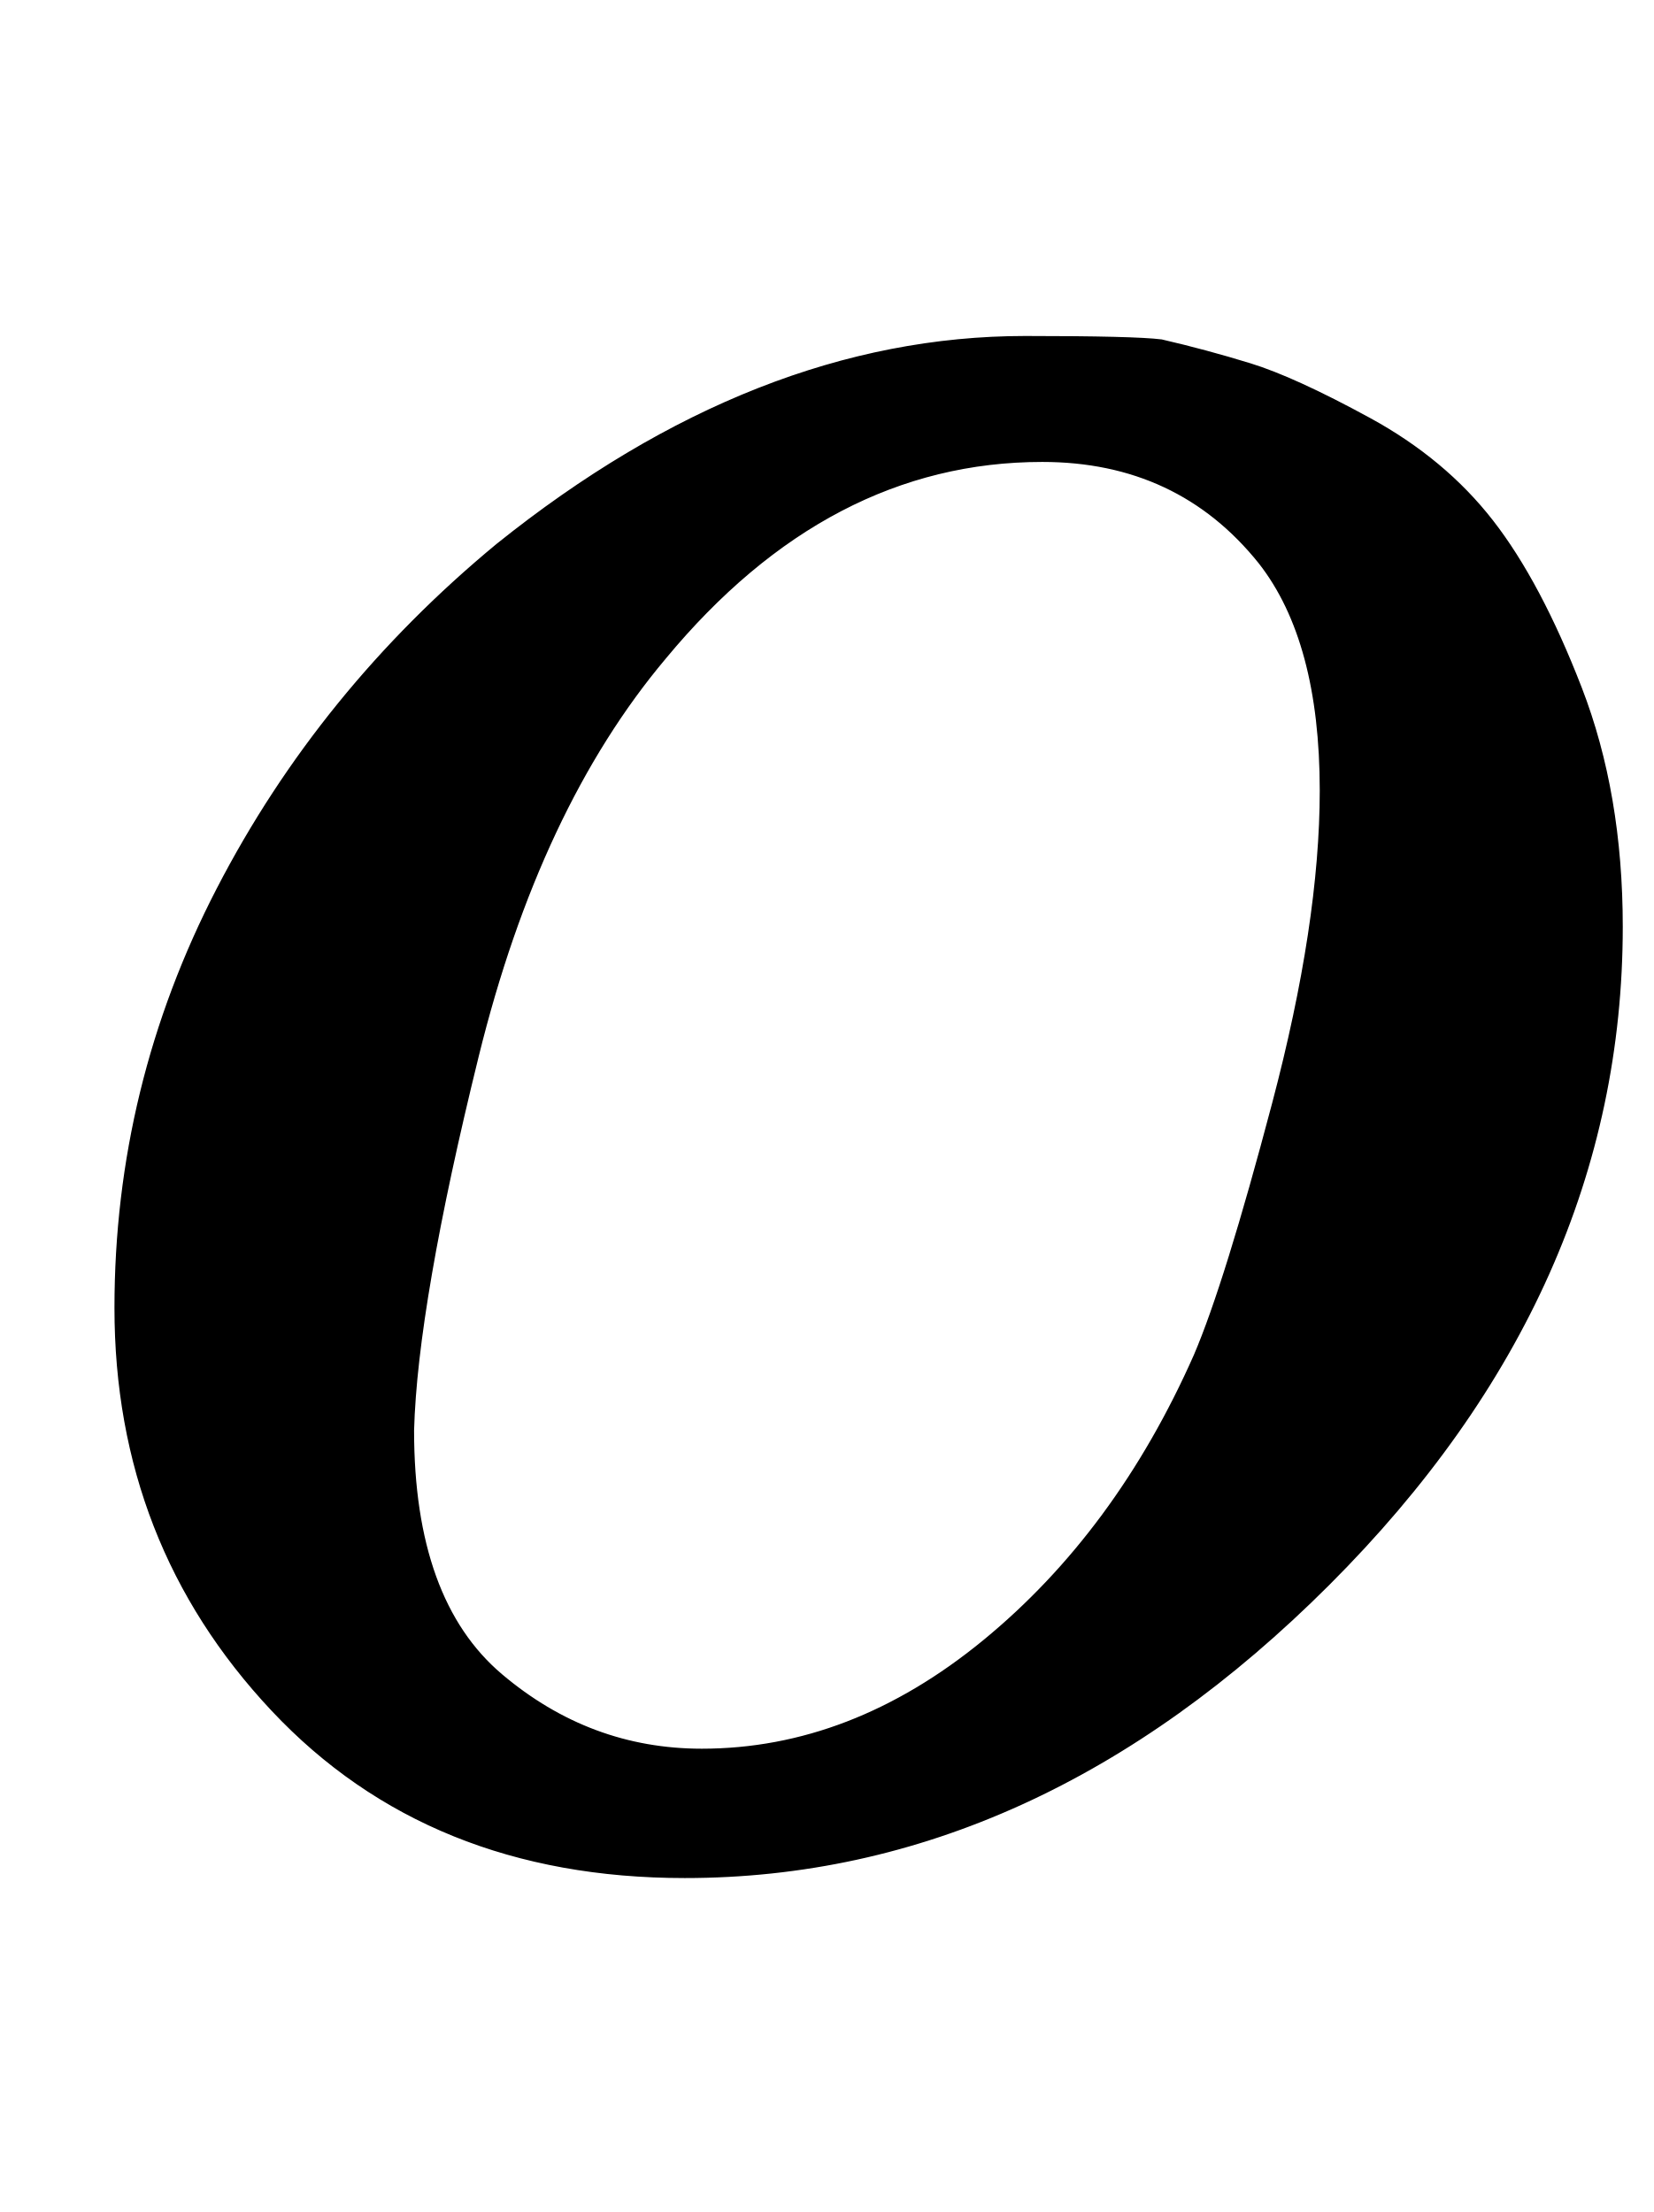
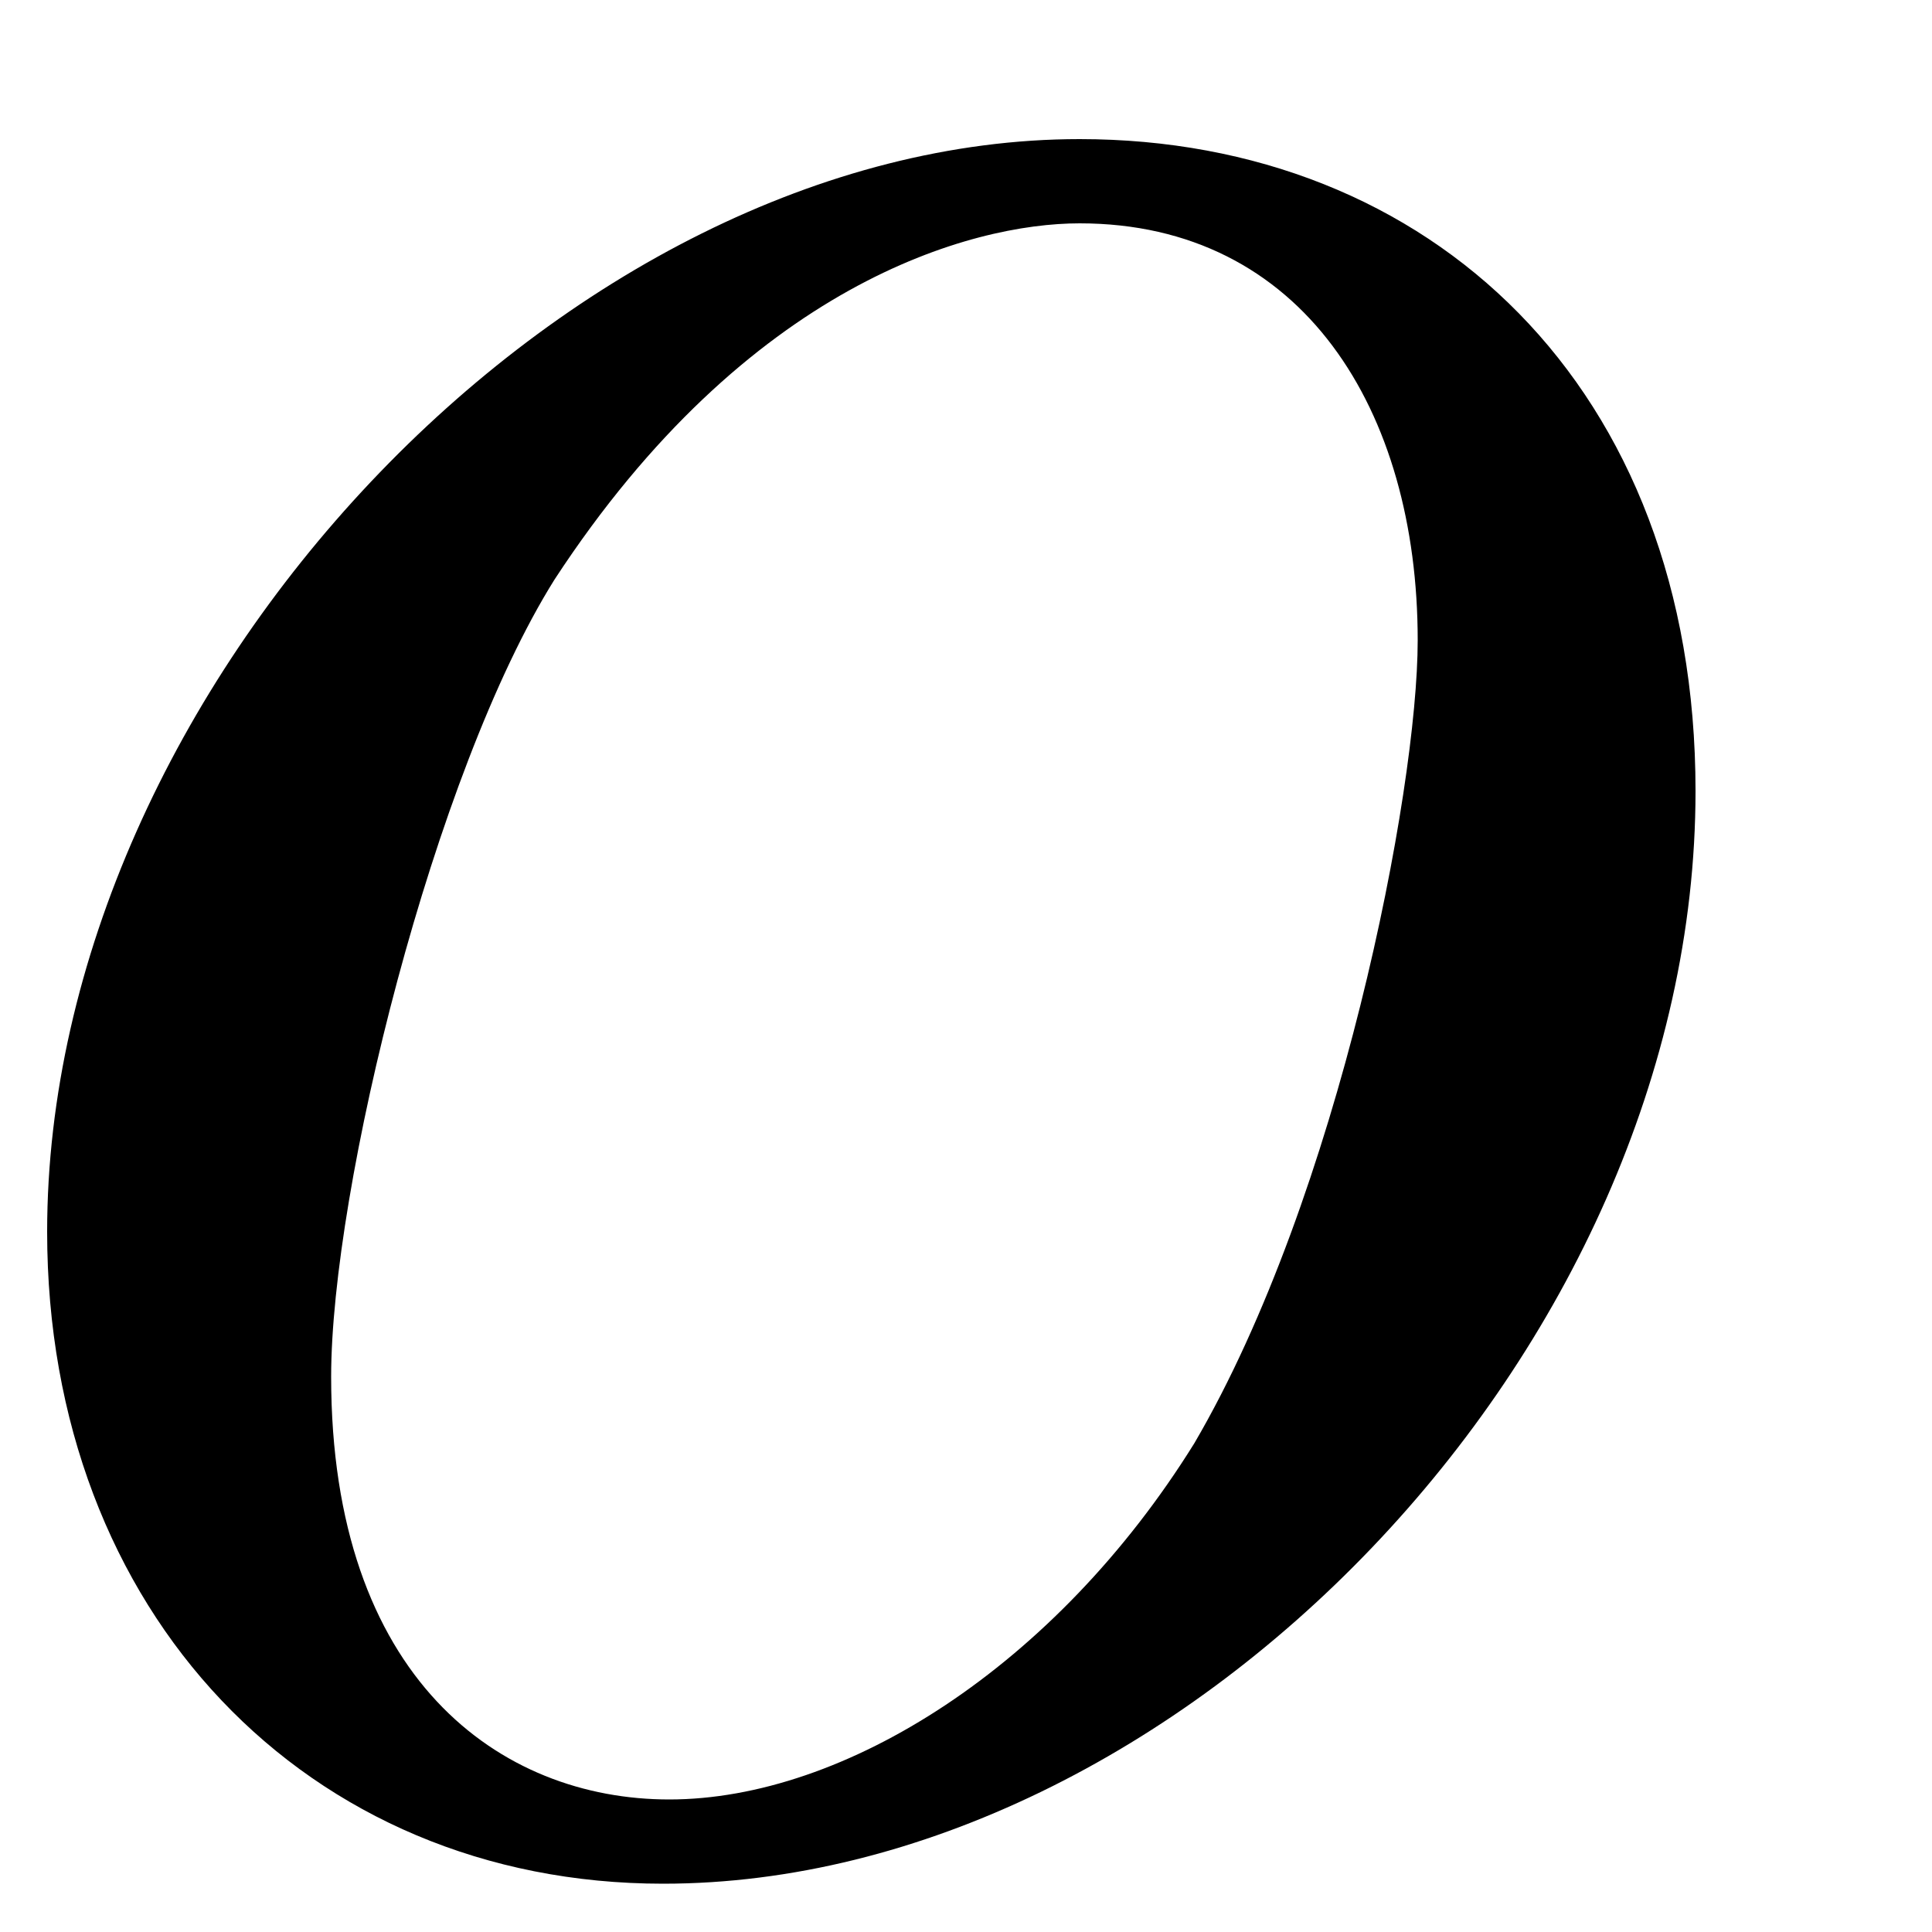
- <svg xmlns="http://www.w3.org/2000/svg" xmlns:xlink="http://www.w3.org/1999/xlink" width="1.128ex" height="1.509ex" style="vertical-align: -0.255ex;" viewBox="0 -540.2 485.5 649.8" role="img" focusable="false" aria-hidden="true">
-   <defs id="MathJax_SVG_glyphs">
-     <path stroke-width="1" id="MJMATHI-78" d="M52 289Q59 331 106 386T222 442Q257 442 286 424T329 379Q371 442 430 442Q467 442 494 420T522 361Q522 332 508 314T481 292T458 288Q439 288 427 299T415 328Q415 374 465 391Q454 404 425 404Q412 404 406 402Q368 386 350 336Q290 115 290 78Q290 50 306 38T341 26Q378 26 414 59T463 140Q466 150 469 151T485 153H489Q504 153 504 145Q504 144 502 134Q486 77 440 33T333 -11Q263 -11 227 52Q186 -10 133 -10H127Q78 -10 57 16T35 71Q35 103 54 123T99 143Q142 143 142 101Q142 81 130 66T107 46T94 41L91 40Q91 39 97 36T113 29T132 26Q168 26 194 71Q203 87 217 139T245 247T261 313Q266 340 266 352Q266 380 251 392T217 404Q177 404 142 372T93 290Q91 281 88 280T72 278H58Q52 284 52 289Z" />
-     <path stroke-width="1" id="MJMAIN-3D" d="M56 347Q56 360 70 367H707Q722 359 722 347Q722 336 708 328L390 327H72Q56 332 56 347ZM56 153Q56 168 72 173H708Q722 163 722 153Q722 140 707 133H70Q56 140 56 153Z" />
-     <path stroke-width="1" id="MJMAIN-73" d="M295 316Q295 356 268 385T190 414Q154 414 128 401Q98 382 98 349Q97 344 98 336T114 312T157 287Q175 282 201 278T245 269T277 256Q294 248 310 236T342 195T359 133Q359 71 321 31T198 -10H190Q138 -10 94 26L86 19L77 10Q71 4 65 -1L54 -11H46H42Q39 -11 33 -5V74V132Q33 153 35 157T45 162H54Q66 162 70 158T75 146T82 119T101 77Q136 26 198 26Q295 26 295 104Q295 133 277 151Q257 175 194 187T111 210Q75 227 54 256T33 318Q33 357 50 384T93 424T143 442T187 447H198Q238 447 268 432L283 424L292 431Q302 440 314 448H322H326Q329 448 335 442V310L329 304H301Q295 310 295 316Z" />
-     <path stroke-width="1" id="MJMAIN-69" d="M69 609Q69 637 87 653T131 669Q154 667 171 652T188 609Q188 579 171 564T129 549Q104 549 87 564T69 609ZM247 0Q232 3 143 3Q132 3 106 3T56 1L34 0H26V46H42Q70 46 91 49Q100 53 102 60T104 102V205V293Q104 345 102 359T88 378Q74 385 41 385H30V408Q30 431 32 431L42 432Q52 433 70 434T106 436Q123 437 142 438T171 441T182 442H185V62Q190 52 197 50T232 46H255V0H247Z" />
-     <path stroke-width="1" id="MJMAIN-6E" d="M41 46H55Q94 46 102 60V68Q102 77 102 91T102 122T103 161T103 203Q103 234 103 269T102 328V351Q99 370 88 376T43 385H25V408Q25 431 27 431L37 432Q47 433 65 434T102 436Q119 437 138 438T167 441T178 442H181V402Q181 364 182 364T187 369T199 384T218 402T247 421T285 437Q305 442 336 442Q450 438 463 329Q464 322 464 190V104Q464 66 466 59T477 49Q498 46 526 46H542V0H534L510 1Q487 2 460 2T422 3Q319 3 310 0H302V46H318Q379 46 379 62Q380 64 380 200Q379 335 378 343Q372 371 358 385T334 402T308 404Q263 404 229 370Q202 343 195 315T187 232V168V108Q187 78 188 68T191 55T200 49Q221 46 249 46H265V0H257L234 1Q210 2 183 2T145 3Q42 3 33 0H25V46H41Z" />
-     <path stroke-width="1" id="MJMATHI-3C0" d="M132 -11Q98 -11 98 22V33L111 61Q186 219 220 334L228 358H196Q158 358 142 355T103 336Q92 329 81 318T62 297T53 285Q51 284 38 284Q19 284 19 294Q19 300 38 329T93 391T164 429Q171 431 389 431Q549 431 553 430Q573 423 573 402Q573 371 541 360Q535 358 472 358H408L405 341Q393 269 393 222Q393 170 402 129T421 65T431 37Q431 20 417 5T381 -10Q370 -10 363 -7T347 17T331 77Q330 86 330 121Q330 170 339 226T357 318T367 358H269L268 354Q268 351 249 275T206 114T175 17Q164 -11 132 -11Z" />
-     <path stroke-width="1" id="MJMAIN-5C" d="M56 731Q56 740 62 745T75 750Q85 750 92 740Q96 733 270 255T444 -231Q444 -239 438 -244T424 -250Q414 -250 407 -240Q404 -236 230 242T56 731Z" />
-     <path stroke-width="1" id="MJMAIN-65" d="M28 218Q28 273 48 318T98 391T163 433T229 448Q282 448 320 430T378 380T406 316T415 245Q415 238 408 231H126V216Q126 68 226 36Q246 30 270 30Q312 30 342 62Q359 79 369 104L379 128Q382 131 395 131H398Q415 131 415 121Q415 117 412 108Q393 53 349 21T250 -11Q155 -11 92 58T28 218ZM333 275Q322 403 238 411H236Q228 411 220 410T195 402T166 381T143 340T127 274V267H333V275Z" />
-     <path stroke-width="1" id="MJMAIN-71" d="M33 218Q33 308 95 374T236 441H246Q330 441 381 372L387 364Q388 364 404 403L420 442H457V156Q457 -132 458 -134Q462 -142 470 -145Q491 -148 519 -148H535V-194H527L504 -193Q480 -192 453 -192T415 -191Q312 -191 303 -194H295V-148H311Q339 -148 360 -145Q369 -141 371 -135T373 -106V-41V49Q313 -11 236 -11Q154 -11 94 53T33 218ZM376 300Q346 389 278 401Q275 401 269 401T261 402Q211 400 171 350T131 214Q131 137 165 82T253 27Q296 27 328 54T376 118V300Z" />
-     <path stroke-width="1" id="MJMAIN-2260" d="M166 -215T159 -215T147 -212T141 -204T139 -197Q139 -190 144 -183L306 133H70Q56 140 56 153Q56 168 72 173H327L406 327H72Q56 332 56 347Q56 360 70 367H426Q597 702 602 707Q605 716 618 716Q625 716 630 712T636 703T638 696Q638 692 471 367H707Q722 359 722 347Q722 336 708 328L451 327L371 173H708Q722 163 722 153Q722 140 707 133H351Q175 -210 170 -212Q166 -215 159 -215Z" />
-     <path stroke-width="1" id="MJMAIN-2265" d="M83 616Q83 624 89 630T99 636Q107 636 253 568T543 431T687 361Q694 356 694 346T687 331Q685 329 395 192L107 56H101Q83 58 83 76Q83 77 83 79Q82 86 98 95Q117 105 248 167Q326 204 378 228L626 346L360 472Q291 505 200 548Q112 589 98 597T83 616ZM84 -118Q84 -108 99 -98H678Q694 -104 694 -118Q694 -130 679 -138H98Q84 -131 84 -118Z" />
-     <path stroke-width="1" id="MJMAIN-2264" d="M674 636Q682 636 688 630T694 615T687 601Q686 600 417 472L151 346L399 228Q687 92 691 87Q694 81 694 76Q694 58 676 56H670L382 192Q92 329 90 331Q83 336 83 348Q84 359 96 365Q104 369 382 500T665 634Q669 636 674 636ZM84 -118Q84 -108 99 -98H678Q694 -104 694 -118Q694 -130 679 -138H98Q84 -131 84 -118Z" />
-     <path stroke-width="1" id="MJMAIN-7B" d="M434 -231Q434 -244 428 -250H410Q281 -250 230 -184Q225 -177 222 -172T217 -161T213 -148T211 -133T210 -111T209 -84T209 -47T209 0Q209 21 209 53Q208 142 204 153Q203 154 203 155Q189 191 153 211T82 231Q71 231 68 234T65 250T68 266T82 269Q116 269 152 289T203 345Q208 356 208 377T209 529V579Q209 634 215 656T244 698Q270 724 324 740Q361 748 377 749Q379 749 390 749T408 750H428Q434 744 434 732Q434 719 431 716Q429 713 415 713Q362 710 332 689T296 647Q291 634 291 499V417Q291 370 288 353T271 314Q240 271 184 255L170 250L184 245Q202 239 220 230T262 196T290 137Q291 131 291 1Q291 -134 296 -147Q306 -174 339 -192T415 -213Q429 -213 431 -216Q434 -219 434 -231Z" />
-     <path stroke-width="1" id="MJMAIN-7D" d="M65 731Q65 745 68 747T88 750Q171 750 216 725T279 670Q288 649 289 635T291 501Q292 362 293 357Q306 312 345 291T417 269Q428 269 431 266T434 250T431 234T417 231Q380 231 345 210T298 157Q293 143 292 121T291 -28V-79Q291 -134 285 -156T256 -198Q202 -250 89 -250Q71 -250 68 -247T65 -230Q65 -224 65 -223T66 -218T69 -214T77 -213Q91 -213 108 -210T146 -200T183 -177T207 -139Q208 -134 209 3L210 139Q223 196 280 230Q315 247 330 250Q305 257 280 270Q225 304 212 352L210 362L209 498Q208 635 207 640Q195 680 154 696T77 713Q68 713 67 716T65 731Z" />
-     <path stroke-width="1" id="MJMAIN-2294" d="M77 0Q65 4 61 16V301L62 585Q72 598 81 598Q94 598 101 583V40H565V583Q573 598 585 598Q598 598 605 583V15Q602 10 592 1L335 0H77Z" />
-     <path stroke-width="1" id="MJMAIN-2293" d="M83 0Q79 0 76 1T71 3T67 6T65 9T63 13T61 16V301L62 585Q70 595 76 598H592Q602 590 605 583V15Q598 2 587 0Q583 0 580 1T575 3T571 6T569 9T567 13T565 16V558H101V15Q94 2 83 0Z" />
-     <path stroke-width="1" id="MJMAIN-2203" d="M56 661T56 674T70 694H487Q497 686 500 679V15Q497 10 487 1L279 0H70Q56 7 56 20T70 40H460V327H84Q70 334 70 347T84 367H460V654H70Q56 661 56 674Z" />
-     <path stroke-width="1" id="MJMATHI-52" d="M230 637Q203 637 198 638T193 649Q193 676 204 682Q206 683 378 683Q550 682 564 680Q620 672 658 652T712 606T733 563T739 529Q739 484 710 445T643 385T576 351T538 338L545 333Q612 295 612 223Q612 212 607 162T602 80V71Q602 53 603 43T614 25T640 16Q668 16 686 38T712 85Q717 99 720 102T735 105Q755 105 755 93Q755 75 731 36Q693 -21 641 -21H632Q571 -21 531 4T487 82Q487 109 502 166T517 239Q517 290 474 313Q459 320 449 321T378 323H309L277 193Q244 61 244 59Q244 55 245 54T252 50T269 48T302 46H333Q339 38 339 37T336 19Q332 6 326 0H311Q275 2 180 2Q146 2 117 2T71 2T50 1Q33 1 33 10Q33 12 36 24Q41 43 46 45Q50 46 61 46H67Q94 46 127 49Q141 52 146 61Q149 65 218 339T287 628Q287 635 230 637ZM630 554Q630 586 609 608T523 636Q521 636 500 636T462 637H440Q393 637 386 627Q385 624 352 494T319 361Q319 360 388 360Q466 361 492 367Q556 377 592 426Q608 449 619 486T630 554Z" />
-     <path stroke-width="1" id="MJMAIN-2E" d="M78 60Q78 84 95 102T138 120Q162 120 180 104T199 61Q199 36 182 18T139 0T96 17T78 60Z" />
-     <path stroke-width="1" id="MJMATHI-43" d="M50 252Q50 367 117 473T286 641T490 704Q580 704 633 653Q642 643 648 636T656 626L657 623Q660 623 684 649Q691 655 699 663T715 679T725 690L740 705H746Q760 705 760 698Q760 694 728 561Q692 422 692 421Q690 416 687 415T669 413H653Q647 419 647 422Q647 423 648 429T650 449T651 481Q651 552 619 605T510 659Q484 659 454 652T382 628T299 572T226 479Q194 422 175 346T156 222Q156 108 232 58Q280 24 350 24Q441 24 512 92T606 240Q610 253 612 255T628 257Q648 257 648 248Q648 243 647 239Q618 132 523 55T319 -22Q206 -22 128 53T50 252Z" />
-     <path stroke-width="1" id="MJMAIN-2200" d="M0 673Q0 684 7 689T20 694Q32 694 38 680T82 567L126 451H430L473 566Q483 593 494 622T512 668T519 685Q524 694 538 694Q556 692 556 674Q556 670 426 329T293 -15Q288 -22 278 -22T263 -15Q260 -11 131 328T0 673ZM414 410Q414 411 278 411T142 410L278 55L414 410Z" />
-     <path stroke-width="1" id="MJMAIN-AC" d="M56 323T56 336T70 356H596Q603 353 611 343V102Q598 89 591 89Q587 89 584 90T579 94T575 98T572 102L571 209V316H70Q56 323 56 336Z" />
-     <path stroke-width="1" id="MJAMS-2A7E" d="M83 616Q83 624 89 630T99 636Q107 636 253 568T543 431T687 361Q694 356 694 346T687 331Q685 329 395 192L107 56H101Q83 58 83 76Q83 77 83 79Q82 86 98 95Q117 105 248 167Q326 204 378 228L626 346L360 472Q291 505 200 548Q112 589 98 597T83 616ZM674 172Q692 172 694 154Q694 142 687 137Q685 135 395 -2L107 -138H101Q83 -136 83 -118Q83 -106 96 -100Q100 -98 380 35T665 170T674 172Z" />
-     <path stroke-width="1" id="MJMAIN-31" d="M213 578L200 573Q186 568 160 563T102 556H83V602H102Q149 604 189 617T245 641T273 663Q275 666 285 666Q294 666 302 660V361L303 61Q310 54 315 52T339 48T401 46H427V0H416Q395 3 257 3Q121 3 100 0H88V46H114Q136 46 152 46T177 47T193 50T201 52T207 57T213 61V578Z" />
-     <path stroke-width="1" id="MJMAIN-2291" d="M94 620Q98 632 110 636H699Q714 628 714 616T699 596H134V96H698Q714 90 714 76Q714 64 699 56H109Q104 59 95 69L94 344V620ZM84 -118Q84 -103 100 -98H698Q714 -104 714 -118Q714 -130 699 -138H98Q84 -131 84 -118Z" />
-     <path stroke-width="1" id="MJMAIN-22A4" d="M55 642T55 648T59 659T66 666T71 668H708Q723 660 723 648T708 628H409V15Q402 2 391 0Q387 0 384 1T379 3T375 6T373 9T371 13T369 16V628H71Q70 628 67 630T59 637Z" />
-     <path stroke-width="1" id="MJMATHI-55" d="M107 637Q73 637 71 641Q70 643 70 649Q70 673 81 682Q83 683 98 683Q139 681 234 681Q268 681 297 681T342 682T362 682Q378 682 378 672Q378 670 376 658Q371 641 366 638H364Q362 638 359 638T352 638T343 637T334 637Q295 636 284 634T266 623Q265 621 238 518T184 302T154 169Q152 155 152 140Q152 86 183 55T269 24Q336 24 403 69T501 205L552 406Q599 598 599 606Q599 633 535 637Q511 637 511 648Q511 650 513 660Q517 676 519 679T529 683Q532 683 561 682T645 680Q696 680 723 681T752 682Q767 682 767 672Q767 650 759 642Q756 637 737 637Q666 633 648 597Q646 592 598 404Q557 235 548 205Q515 105 433 42T263 -22Q171 -22 116 34T60 167V183Q60 201 115 421Q164 622 164 628Q164 635 107 637Z" />
-     <path stroke-width="1" id="MJMAIN-220B" d="M83 520Q83 532 98 540H195Q202 540 220 540T249 541Q404 541 494 455Q582 374 582 250Q582 165 539 99T434 0T304 -39Q297 -40 195 -40H98Q83 -32 83 -20Q83 -10 96 0H200Q311 1 337 6Q369 14 401 28Q422 39 445 55Q484 85 508 127T537 191T542 228V230H98Q84 237 84 250T98 270H542V272Q542 280 539 295T527 336T497 391T445 445Q422 461 401 472Q386 479 374 483T347 491T325 495T298 498T273 499T239 500T200 500L96 501Q83 511 83 520Z" />
-     <path stroke-width="1" id="MJMATHI-6F" d="M201 -11Q126 -11 80 38T34 156Q34 221 64 279T146 380Q222 441 301 441Q333 441 341 440Q354 437 367 433T402 417T438 387T464 338T476 268Q476 161 390 75T201 -11ZM121 120Q121 70 147 48T206 26Q250 26 289 58T351 142Q360 163 374 216T388 308Q388 352 370 375Q346 405 306 405Q243 405 195 347Q158 303 140 230T121 120Z" />
+ <svg xmlns="http://www.w3.org/2000/svg" xmlns:xlink="http://www.w3.org/1999/xlink" width="5pt" height="5pt" viewBox="0 0 5 5" version="1.1">
+   <defs>
+     <g>
+       <symbol overflow="visible" id="glyph0-0">
+         <path style="stroke:none;" d="M 4.672 -2.719 C 4.672 -3.766 3.984 -4.406 3.078 -4.406 C 1.75 -4.406 0.406 -2.984 0.406 -1.578 C 0.406 -0.594 1.078 0.109 2 0.109 C 3.328 0.109 4.672 -1.266 4.672 -2.719 Z M 2.016 -0.109 C 1.578 -0.109 1.141 -0.422 1.141 -1.203 C 1.141 -1.688 1.406 -2.766 1.719 -3.266 C 2.219 -4.031 2.797 -4.188 3.078 -4.188 C 3.656 -4.188 3.953 -3.703 3.953 -3.109 C 3.953 -2.719 3.75 -1.672 3.375 -1.031 C 3.016 -0.453 2.469 -0.109 2.016 -0.109 Z M 2.016 -0.109 " />
+       </symbol>
+     </g>
  </defs>
-   <g stroke="currentColor" fill="currentColor" stroke-width="0" transform="matrix(1 0 0 -1 0 0)">
-     <use xlink:href="#MJMATHI-6F" x="0" y="0" />
+   <g id="surface1">
+     <g style="fill:rgb(0%,0%,0%);fill-opacity:1;">
+       <use xlink:href="#glyph0-0" x="-0.284" y="4.766" />
+     </g>
  </g>
</svg>
